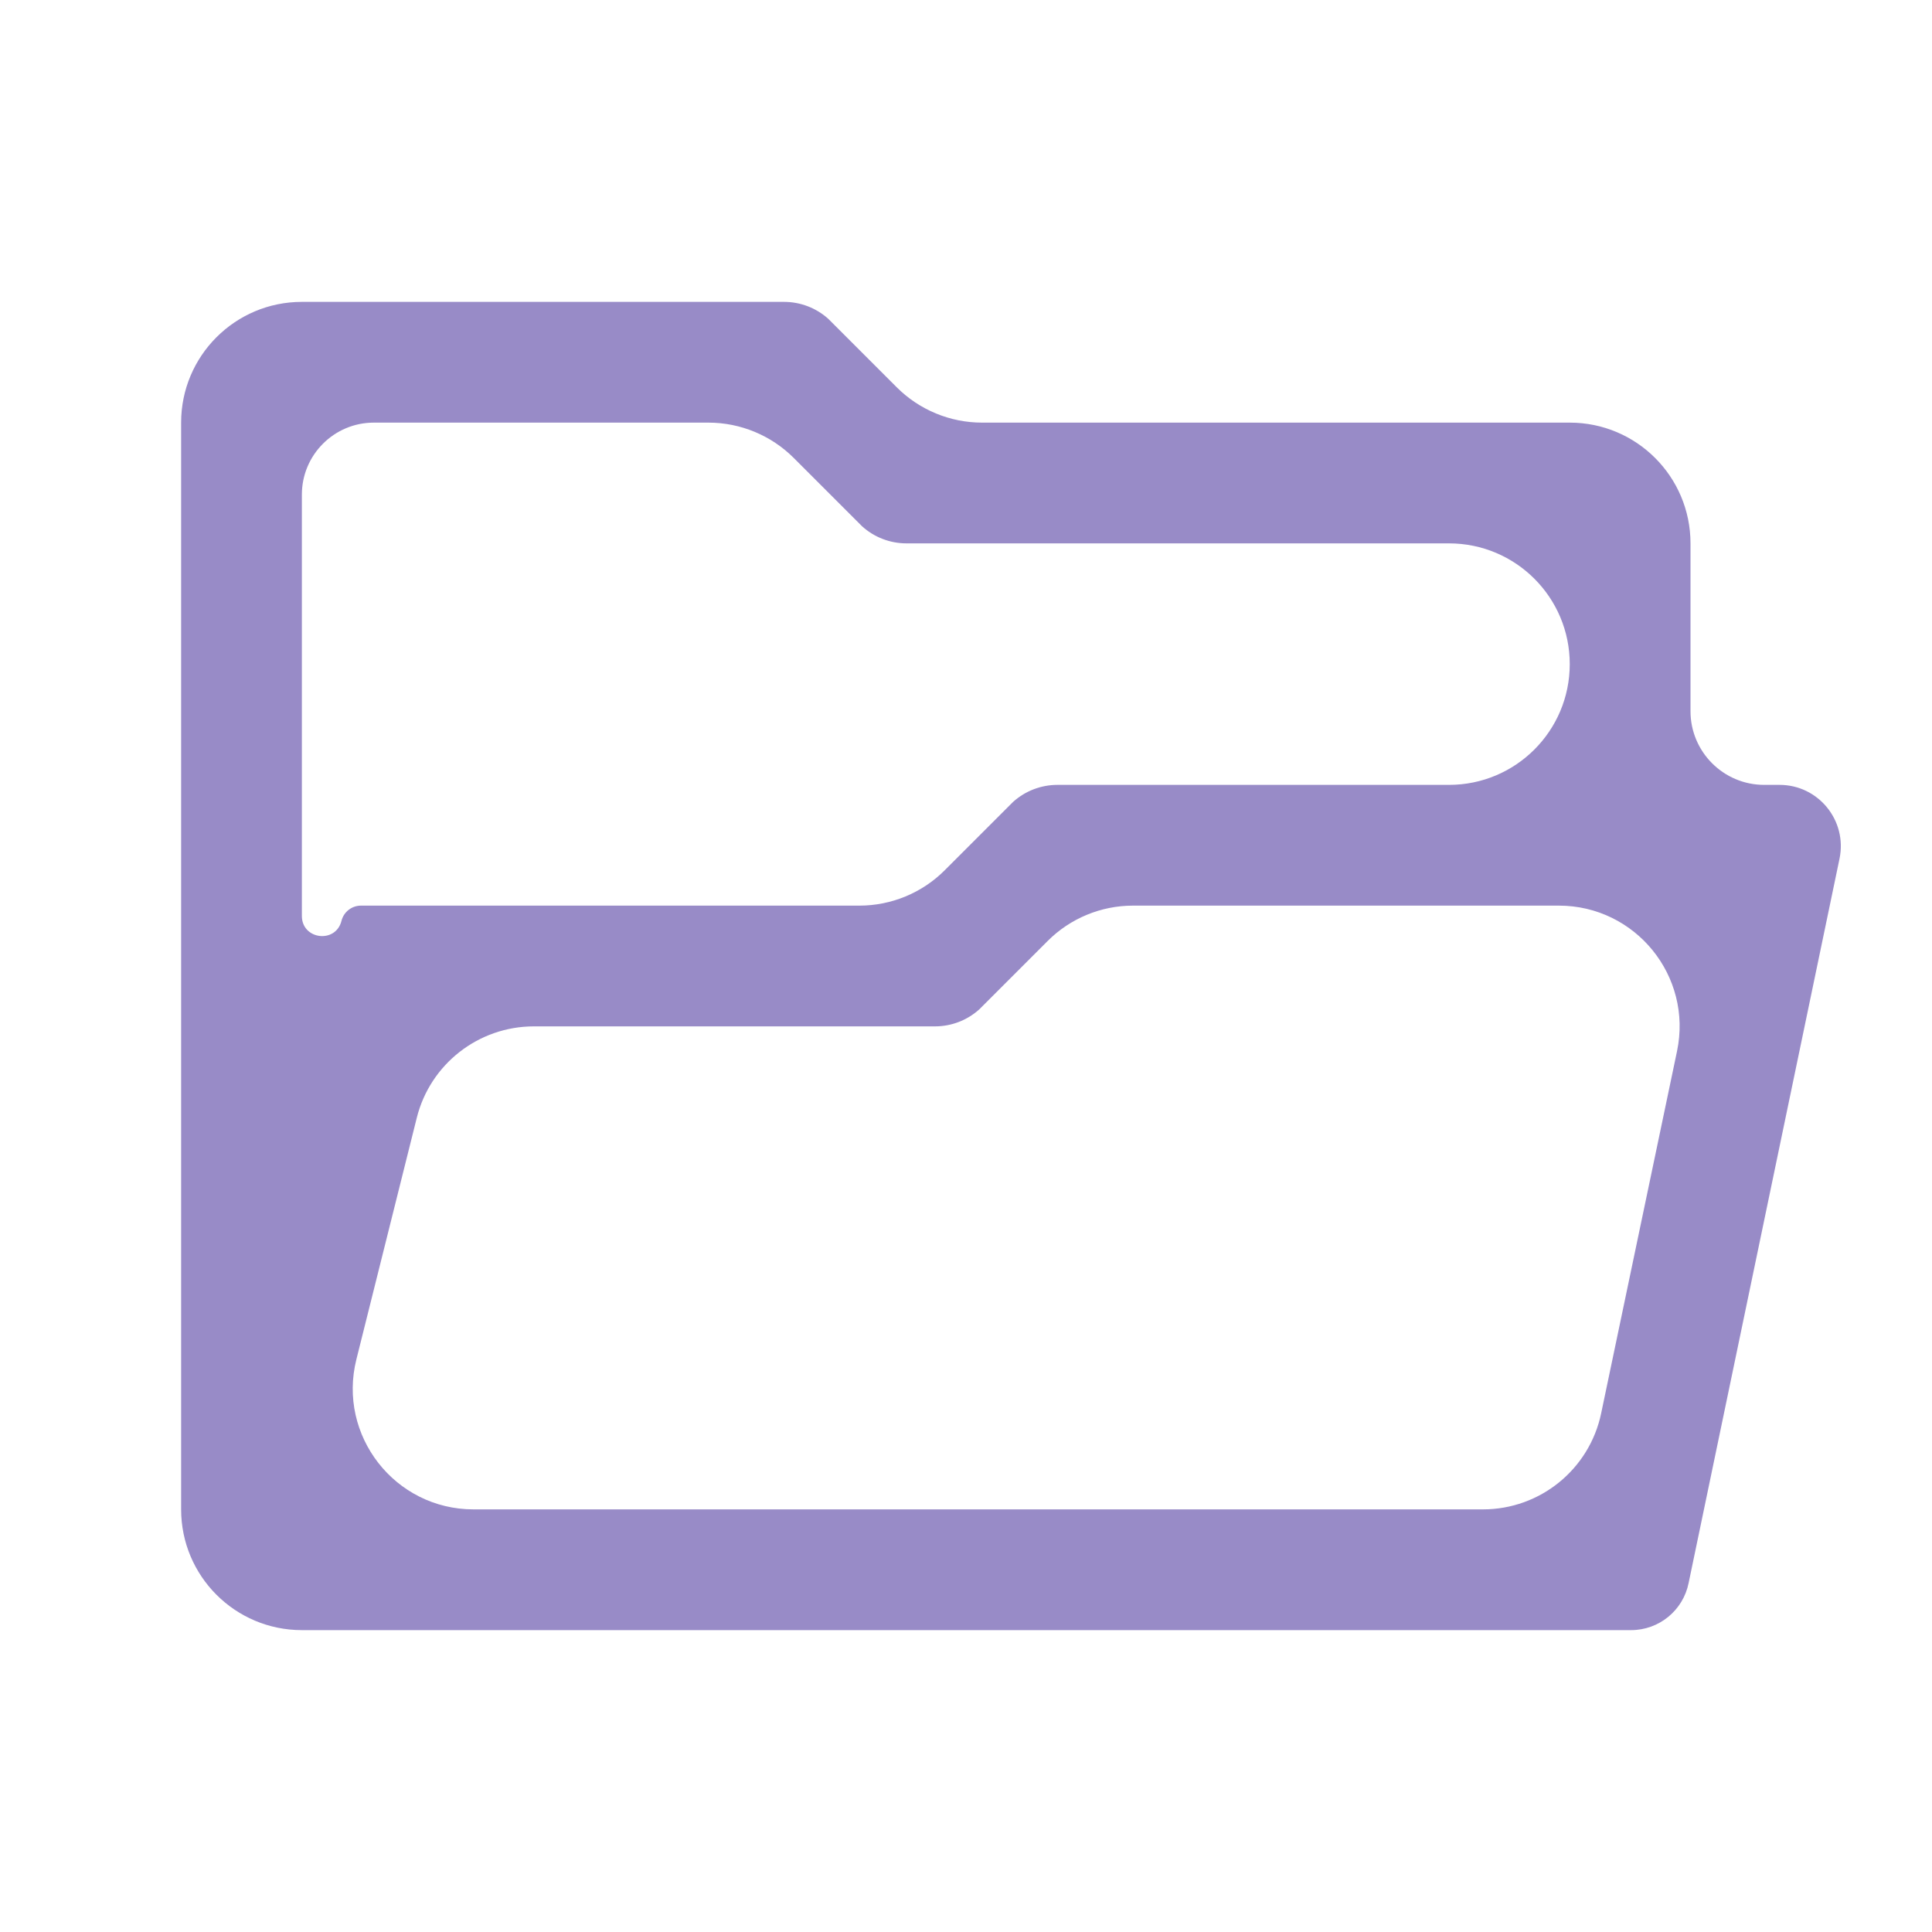
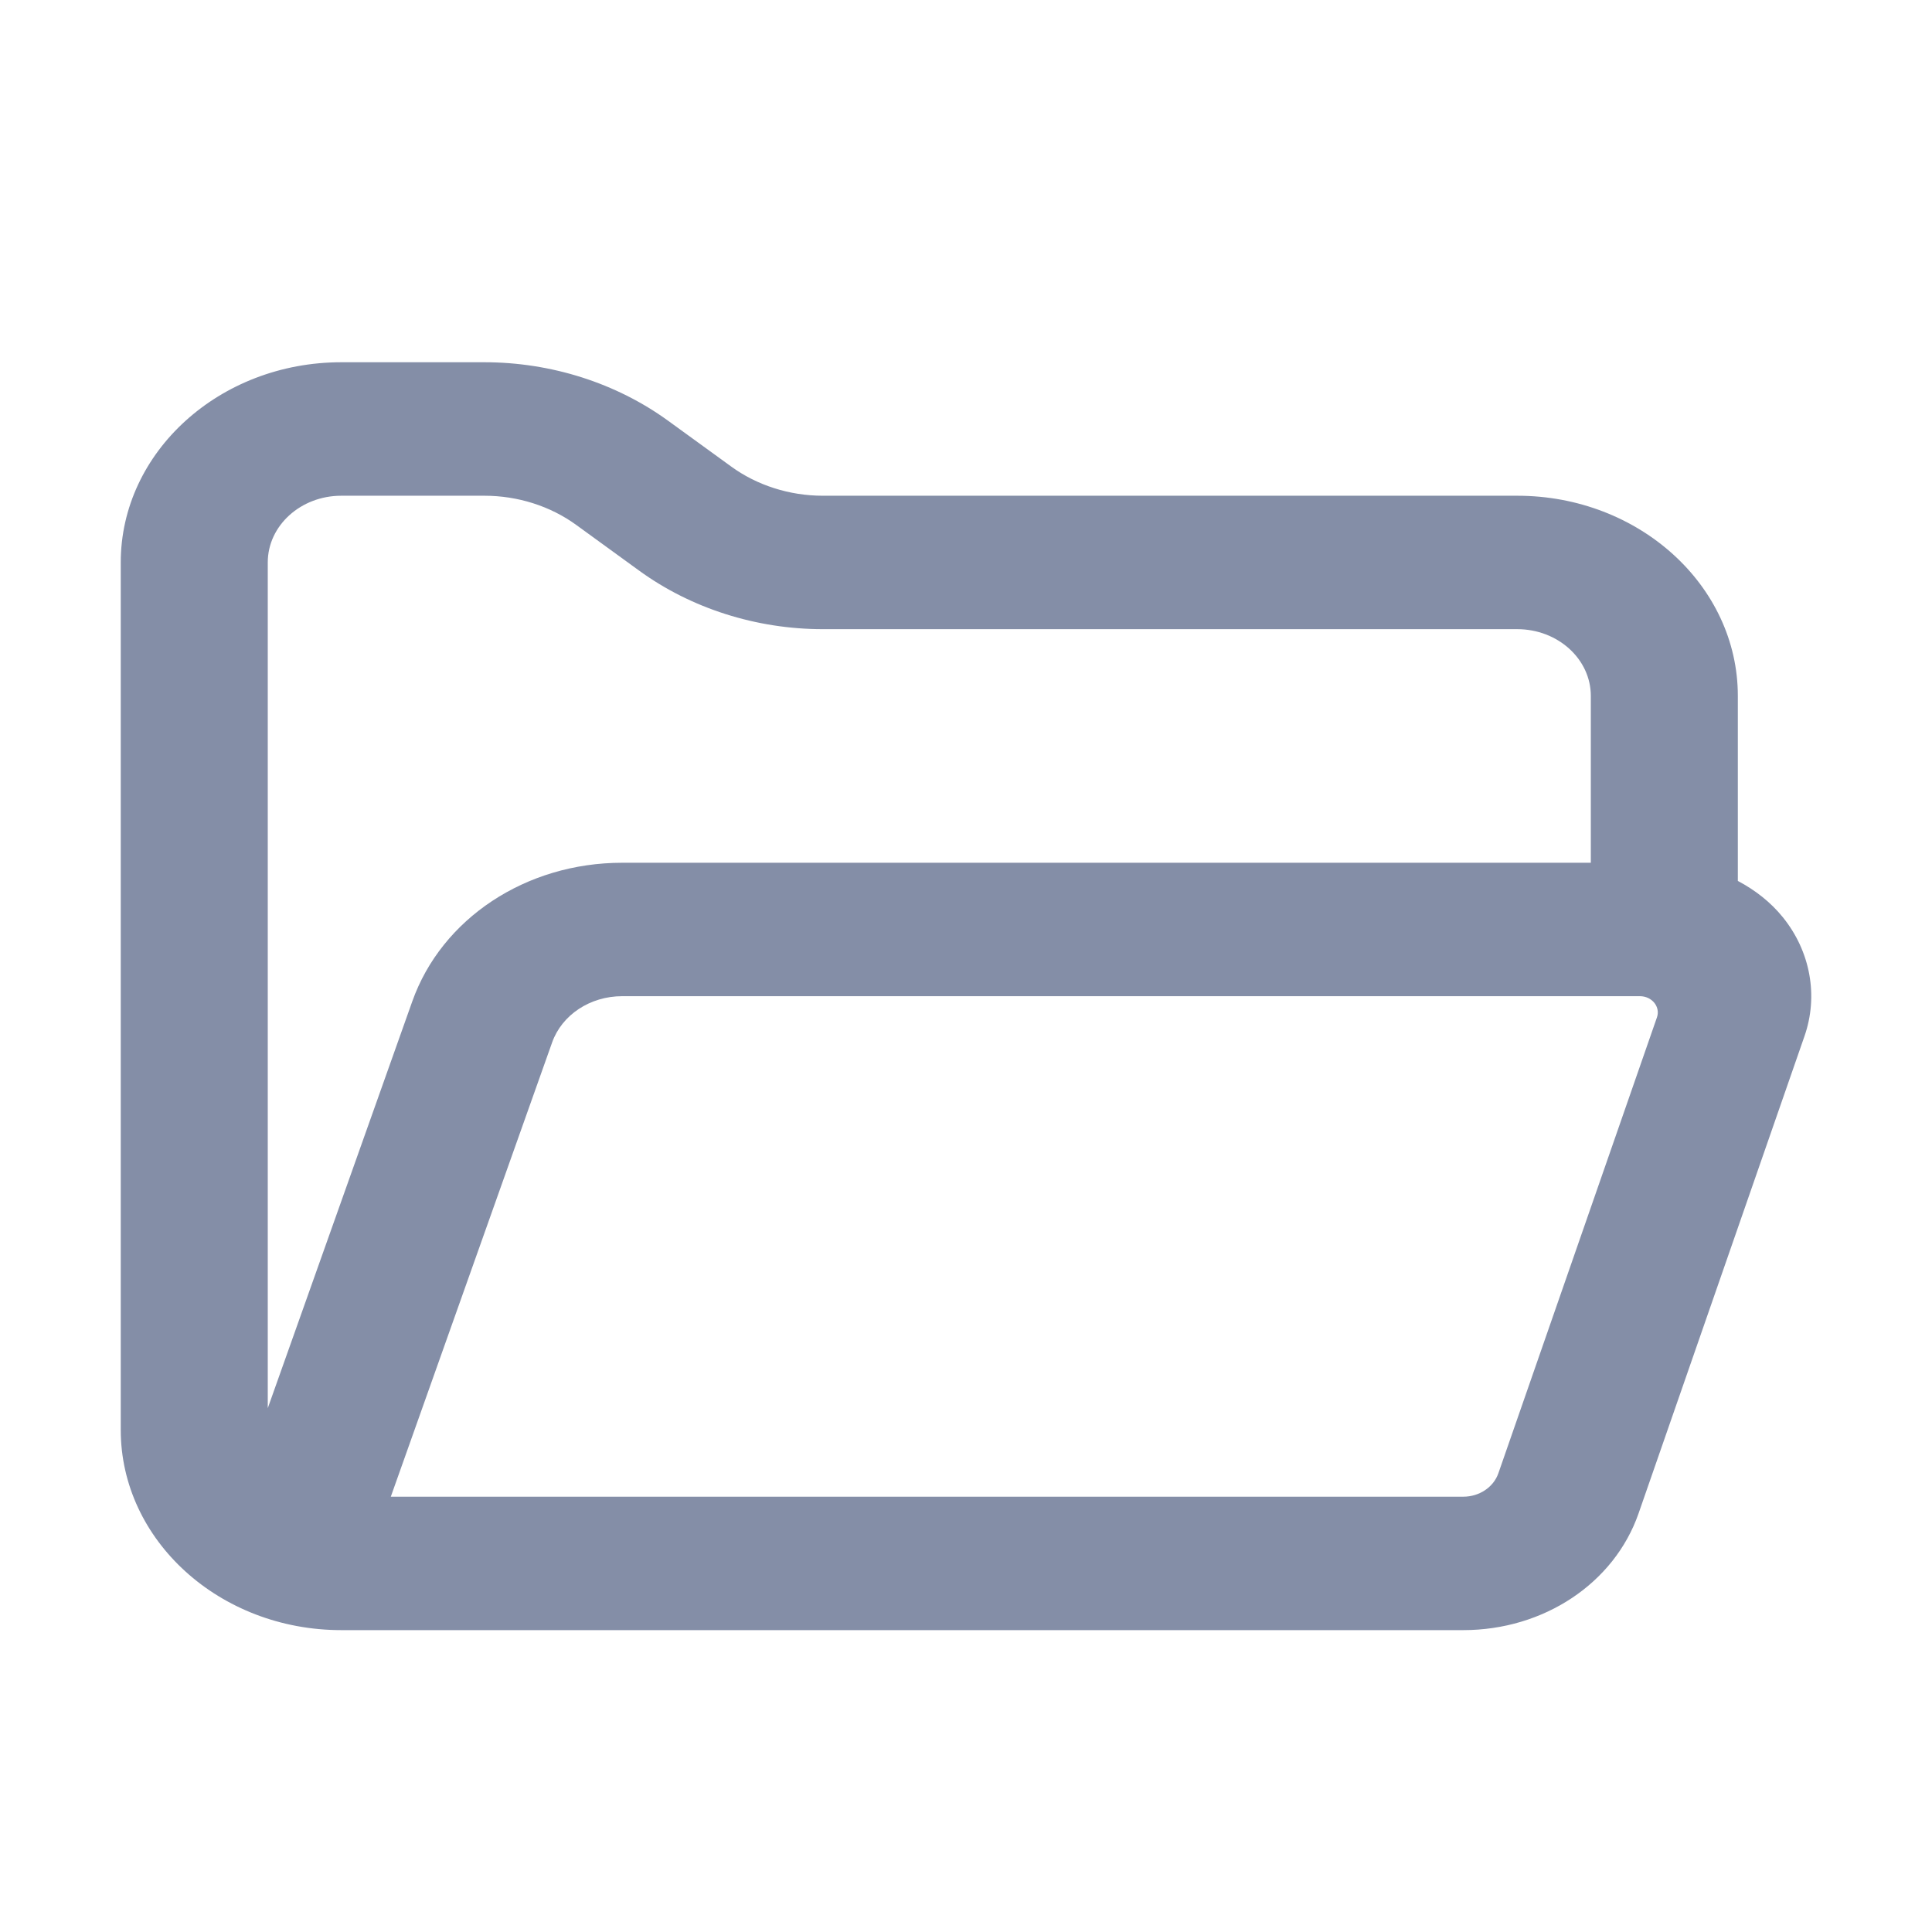
<svg xmlns="http://www.w3.org/2000/svg" width="32" height="32" viewBox="0 0 32 32" fill="none">
-   <path d="M3 25C3 26.105 3.895 27 5 27H27.016C27.479 27 27.878 26.673 27.969 26.219V26.219L30.469 14.219V14.219C30.598 13.589 30.117 13 29.475 13H29.221C28.547 13 28 12.453 28 11.779V9C28 7.895 27.105 7 26 7H16.266C15.736 7 15.227 6.789 14.852 6.414L13.719 5.281V5.281C13.518 5.1 13.257 5 12.986 5H5C3.895 5 3 5.895 3 7L3 25ZM5.656 15.252C5.561 15.633 5 15.564 5 15.171L5 8.192C5 7.534 5.534 7 6.192 7H11.734C12.264 7 12.773 7.211 13.148 7.586L14.281 8.719V8.719C14.482 8.9 14.743 9 15.014 9H24C25.105 9 26 9.895 26 11V11C26 12.105 25.105 13 24 13H17.514C17.244 13 16.982 13.1 16.781 13.281V13.281L15.648 14.414C15.273 14.789 14.764 15 14.234 15H5.979C5.826 15 5.693 15.104 5.656 15.252V15.252ZM7.843 25C6.542 25 5.587 23.777 5.903 22.515L6.903 18.515C7.125 17.625 7.925 17 8.843 17H15.486C15.757 17 16.018 16.9 16.219 16.719V16.719L17.352 15.586C17.727 15.211 18.235 15 18.766 15H25.819C27.089 15 28.037 16.167 27.777 17.41L26.52 23.41C26.326 24.336 25.509 25 24.563 25H7.843Z" fill="#988BC7" />
+   <path d="M27.162 16.5H10.304C9.775 16.5 9.307 16.809 9.145 17.266L6.473 24.79C6.679 24.79 6.938 24.79 7.132 24.79H24.237C24.502 24.79 24.736 24.633 24.817 24.404L27.445 16.849C27.474 16.763 27.454 16.676 27.401 16.61C27.347 16.544 27.262 16.5 27.162 16.5ZM25.131 10.421H13.629C12.527 10.421 11.447 10.077 10.587 9.452L9.545 8.695C9.115 8.382 8.575 8.211 8.024 8.211H5.652C4.981 8.211 4.435 8.706 4.435 9.316V22.507C4.435 22.751 4.435 23.085 4.435 23.324L6.828 16.588C7.315 15.213 8.712 14.29 10.304 14.29H26.349V11.526C26.349 10.917 25.803 10.421 25.131 10.421ZM25.131 8.211C27.146 8.211 28.784 9.698 28.784 11.526V14.591C29.072 14.743 29.329 14.944 29.53 15.193C29.987 15.759 30.121 16.496 29.887 17.165L27.139 25.069C26.736 26.224 25.57 27 24.236 27H5.652C3.638 27 2 25.513 2 23.684V9.316C2 7.487 3.638 6 5.652 6H8.024C9.126 6 10.206 6.344 11.066 6.969L12.109 7.726C12.538 8.039 13.078 8.211 13.629 8.211H25.131Z" fill="#848EA7" />
</svg>
